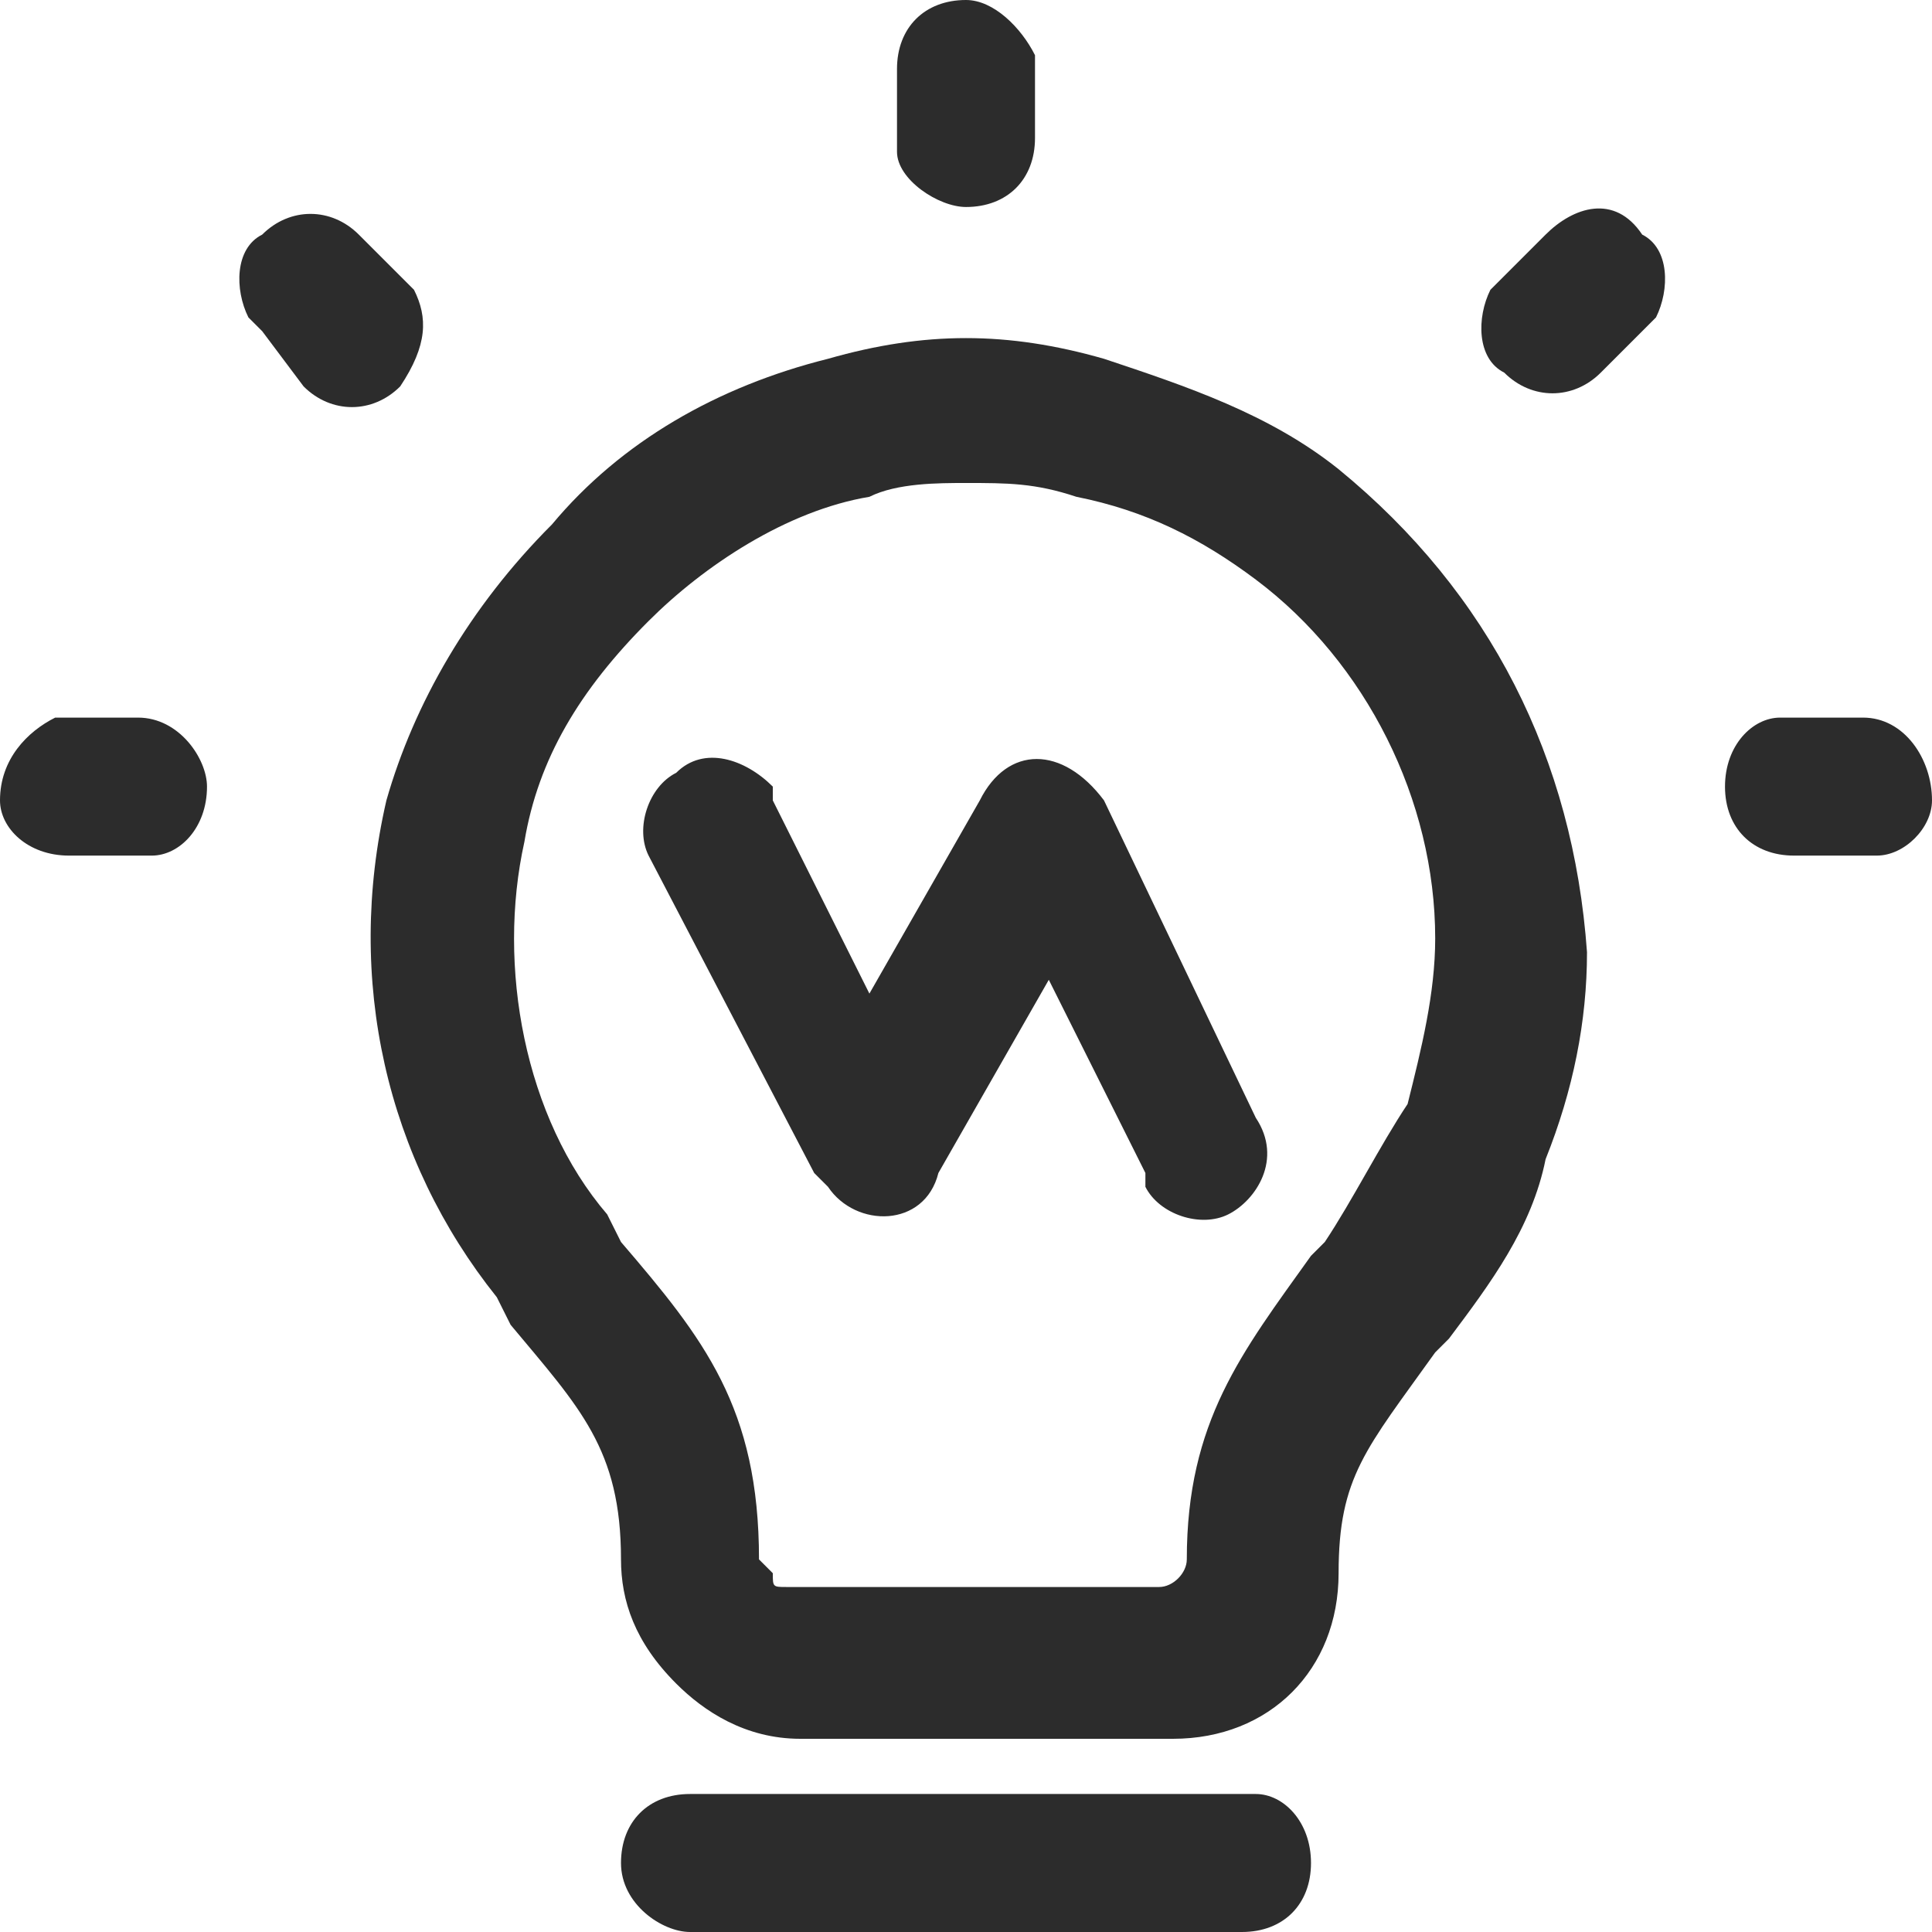
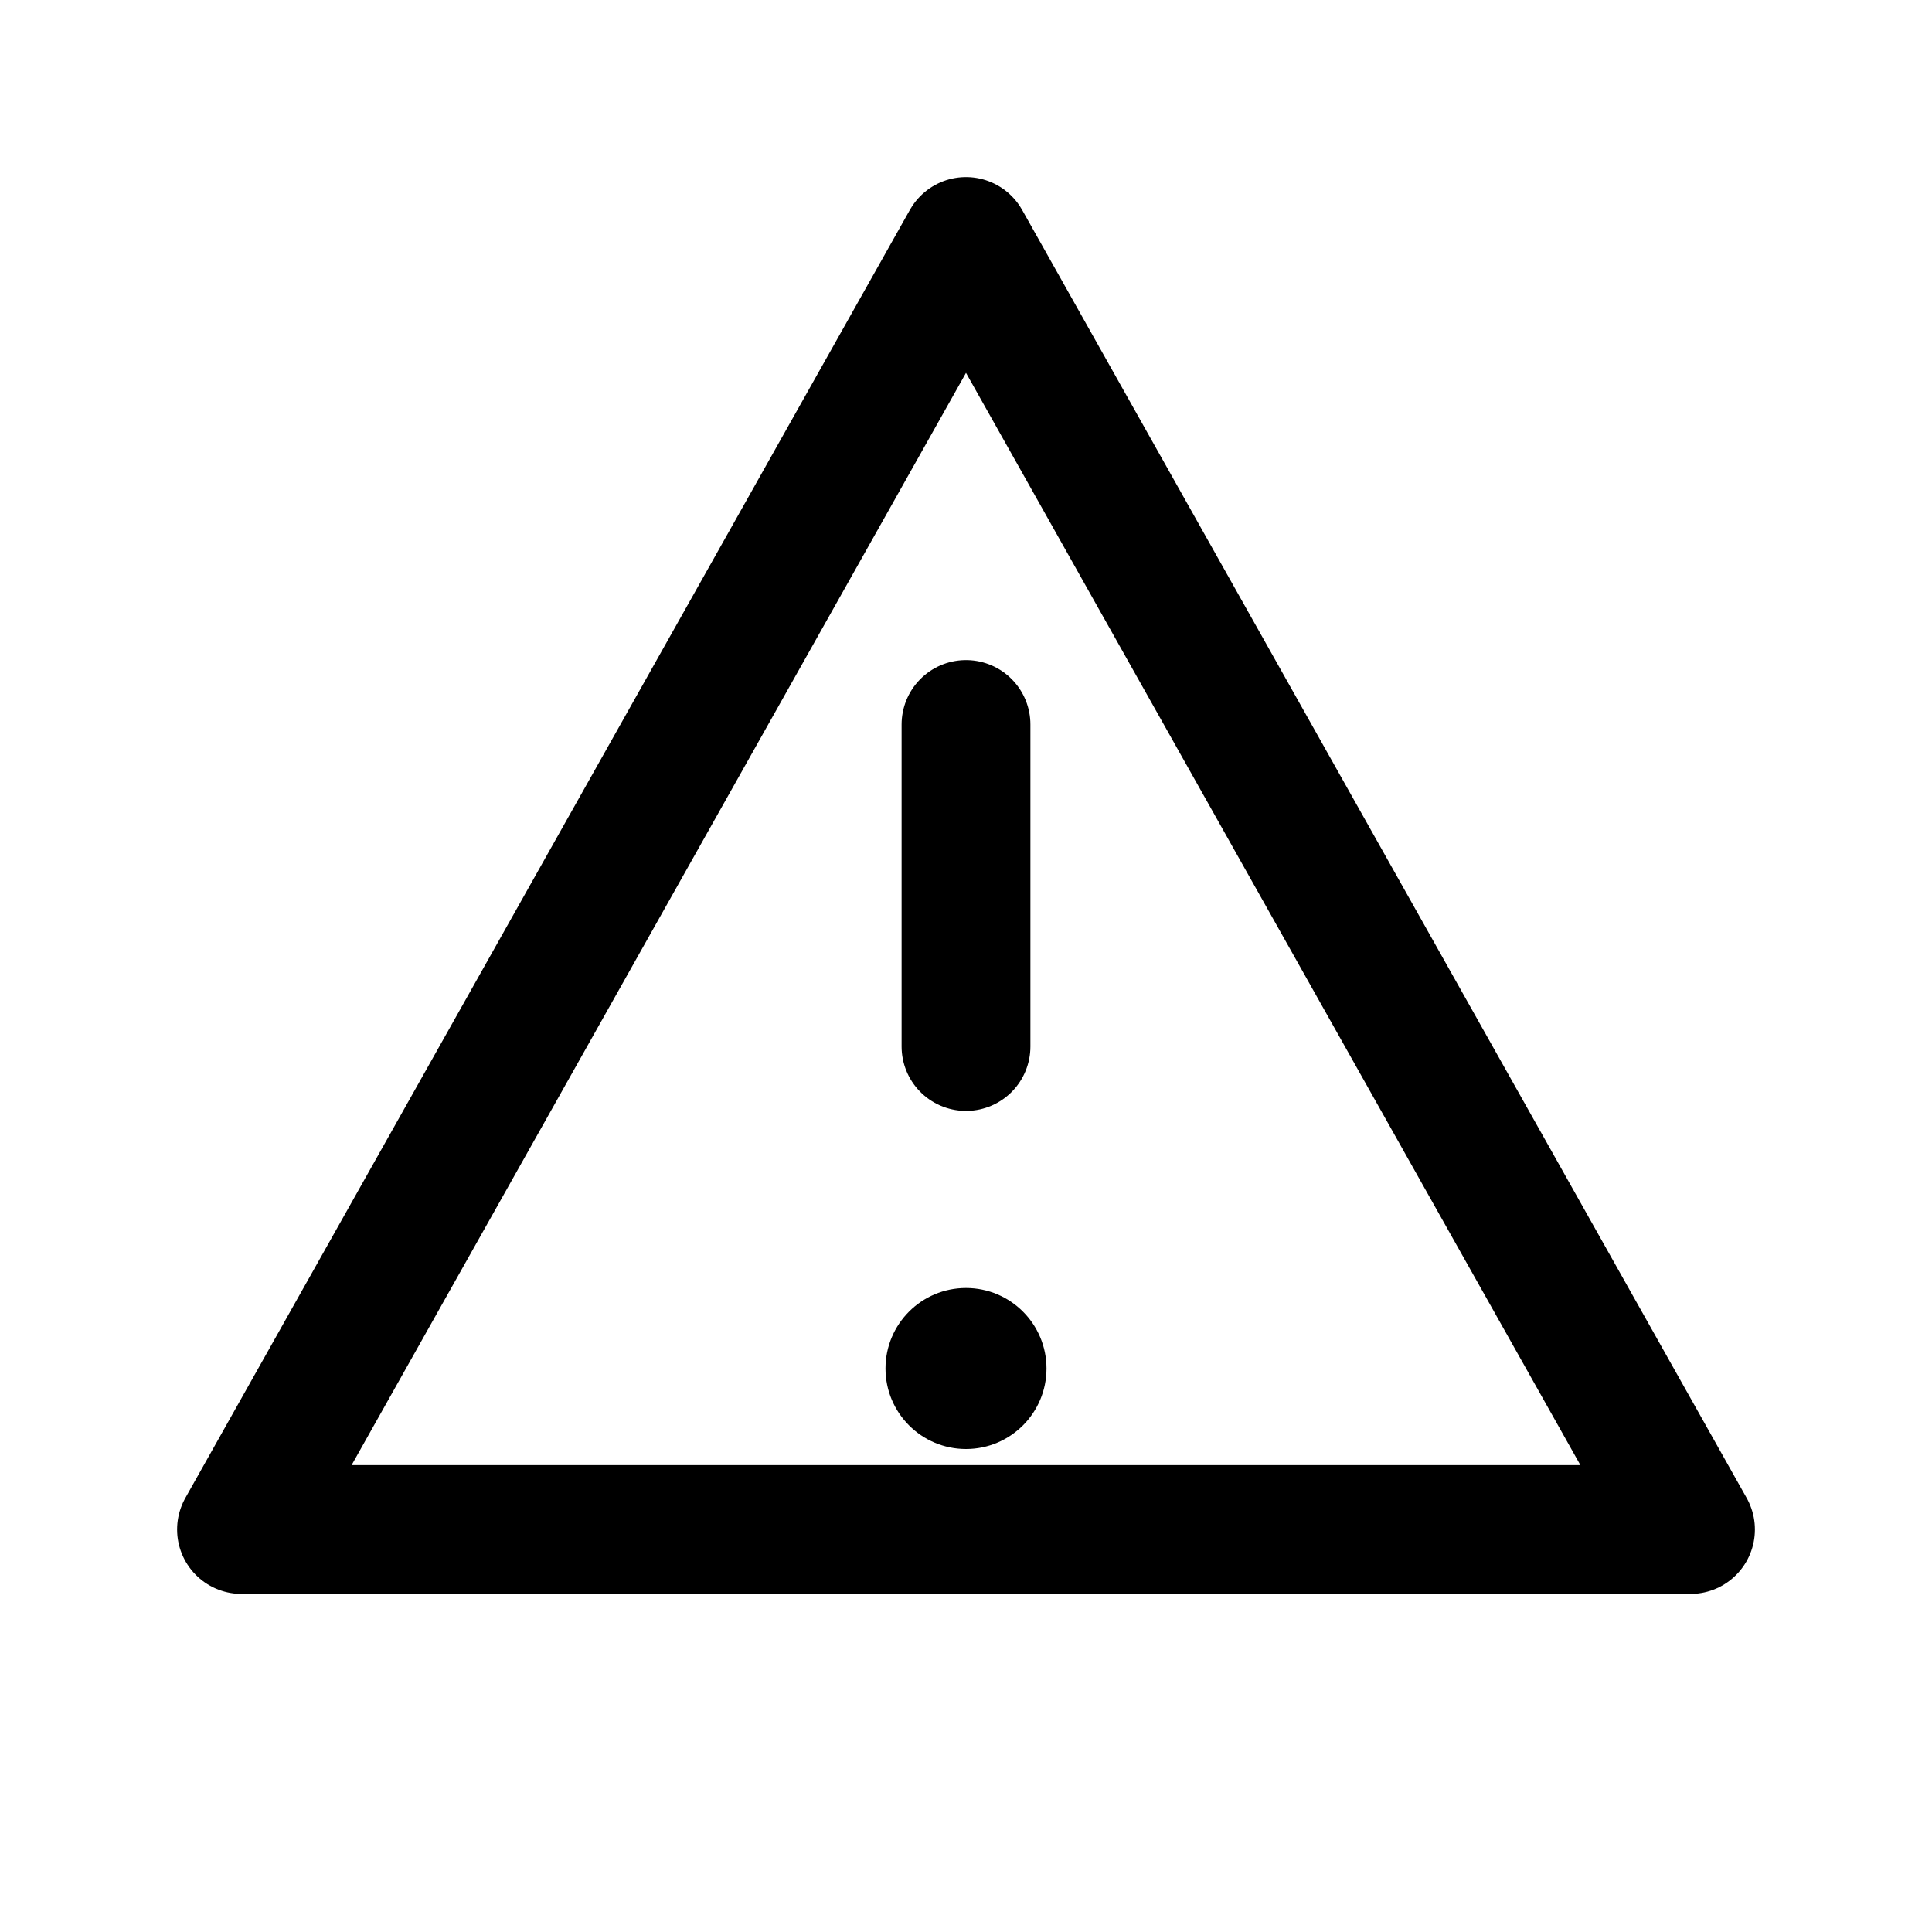
- <svg xmlns="http://www.w3.org/2000/svg" t="1763368220136" class="icon" viewBox="0 0 1024 1024" version="1.1" p-id="146312" width="256" height="256">
-   <path d="M709.486 248.686C672.914 219.429 629.029 204.8 585.143 190.171c-51.2-14.629-95.086-14.629-146.286 0-58.514 14.629-109.714 43.886-146.286 87.771-43.886 43.886-73.143 95.086-87.771 146.286-21.943 95.086 0 190.171 58.514 263.314l7.314 14.629c36.571 43.886 58.514 65.829 58.514 124.343 0 21.943 7.314 43.886 29.257 65.829 14.629 14.629 36.571 29.257 65.829 29.257h197.486c51.2 0 87.771-36.571 87.771-87.771s14.629-65.829 51.2-117.029l7.314-7.314c21.943-29.257 43.886-58.514 51.2-95.086 14.629-36.571 21.943-73.143 21.943-109.714-7.314-102.4-51.2-190.171-131.657-256z m36.571 336.457c-14.629 21.943-29.257 51.2-43.886 73.143l-7.314 7.314c-36.571 51.2-65.829 87.771-65.829 160.914 0 7.314-7.314 14.629-14.629 14.629H416.914c-7.314 0-7.314 0-7.314-7.314l-7.314-7.314c0-80.457-29.257-117.029-73.143-168.229l-7.314-14.629c-43.886-51.2-58.514-131.657-43.886-197.486 7.314-43.886 29.257-80.457 65.829-117.029 29.257-29.257 73.143-58.514 117.029-65.829 14.629-7.314 36.571-7.314 51.2-7.314 21.943 0 36.571 0 58.514 7.314 36.571 7.314 65.829 21.943 95.086 43.886 58.514 43.886 95.086 117.029 95.086 190.171 0 29.257-7.314 58.514-14.629 87.771zM665.6 950.857H365.714c-21.943 0-36.571 14.629-36.571 36.571s21.943 36.571 36.571 36.571h292.571c21.943 0 36.571-14.629 36.571-36.571s-14.629-36.571-29.257-36.571z" fill="#2c2c2c" p-id="146313" />
-   <path d="M585.143 424.229c-21.943-29.257-51.2-29.257-65.829 0l-58.514 102.4-51.2-102.4v-7.314c-14.629-14.629-36.571-21.943-51.2-7.314-14.629 7.314-21.943 29.257-14.629 43.886l87.771 168.229 7.314 7.314c14.629 21.943 51.2 21.943 58.514-7.314l58.514-102.4 51.2 102.4v7.314c7.314 14.629 29.257 21.943 43.886 14.629 14.629-7.314 29.257-29.257 14.629-51.2L585.143 424.229zM512 109.714c21.943 0 36.571-14.629 36.571-36.571V29.257C541.257 14.629 526.629 0 512 0c-21.943 0-36.571 14.629-36.571 36.571v43.886c0 14.629 21.943 29.257 36.571 29.257zM987.429 380.343h-43.886c-14.629 0-29.257 14.629-29.257 36.571s14.629 36.571 36.571 36.571h43.886c14.629 0 29.257-14.629 29.257-29.257 0-21.943-14.629-43.886-36.571-43.886zM73.143 380.343H29.257c-14.629 7.314-29.257 21.943-29.257 43.886 0 14.629 14.629 29.257 36.571 29.257h43.886c14.629 0 29.257-14.629 29.257-36.571 0-14.629-14.629-36.571-36.571-36.571zM819.2 124.343l-21.943 21.943-7.314 7.314c-7.314 14.629-7.314 36.571 7.314 43.886 14.629 14.629 36.571 14.629 51.2 0l29.257-29.257c7.314-14.629 7.314-36.571-7.314-43.886-14.629-21.943-36.571-14.629-51.2 0zM219.429 153.6l-29.257-29.257c-14.629-14.629-36.571-14.629-51.2 0-14.629 7.314-14.629 29.257-7.314 43.886l7.314 7.314 21.943 29.257c14.629 14.629 36.571 14.629 51.2 0 14.629-21.943 14.629-36.571 7.314-51.2z" fill="#2c2c2c" p-id="146314" />
+ <svg xmlns="http://www.w3.org/2000/svg" viewBox="0 0 24 24" fill="none">
+   <path d="M12 3 21 19H3L12 3Z" stroke="#000" stroke-width="1.6" stroke-linecap="round" stroke-linejoin="round" />
+   <path d="M12 9v4" stroke="#000" stroke-width="1.6" stroke-linecap="round" />
+   <circle cx="12" cy="17" r="1" fill="#000" />
</svg>
